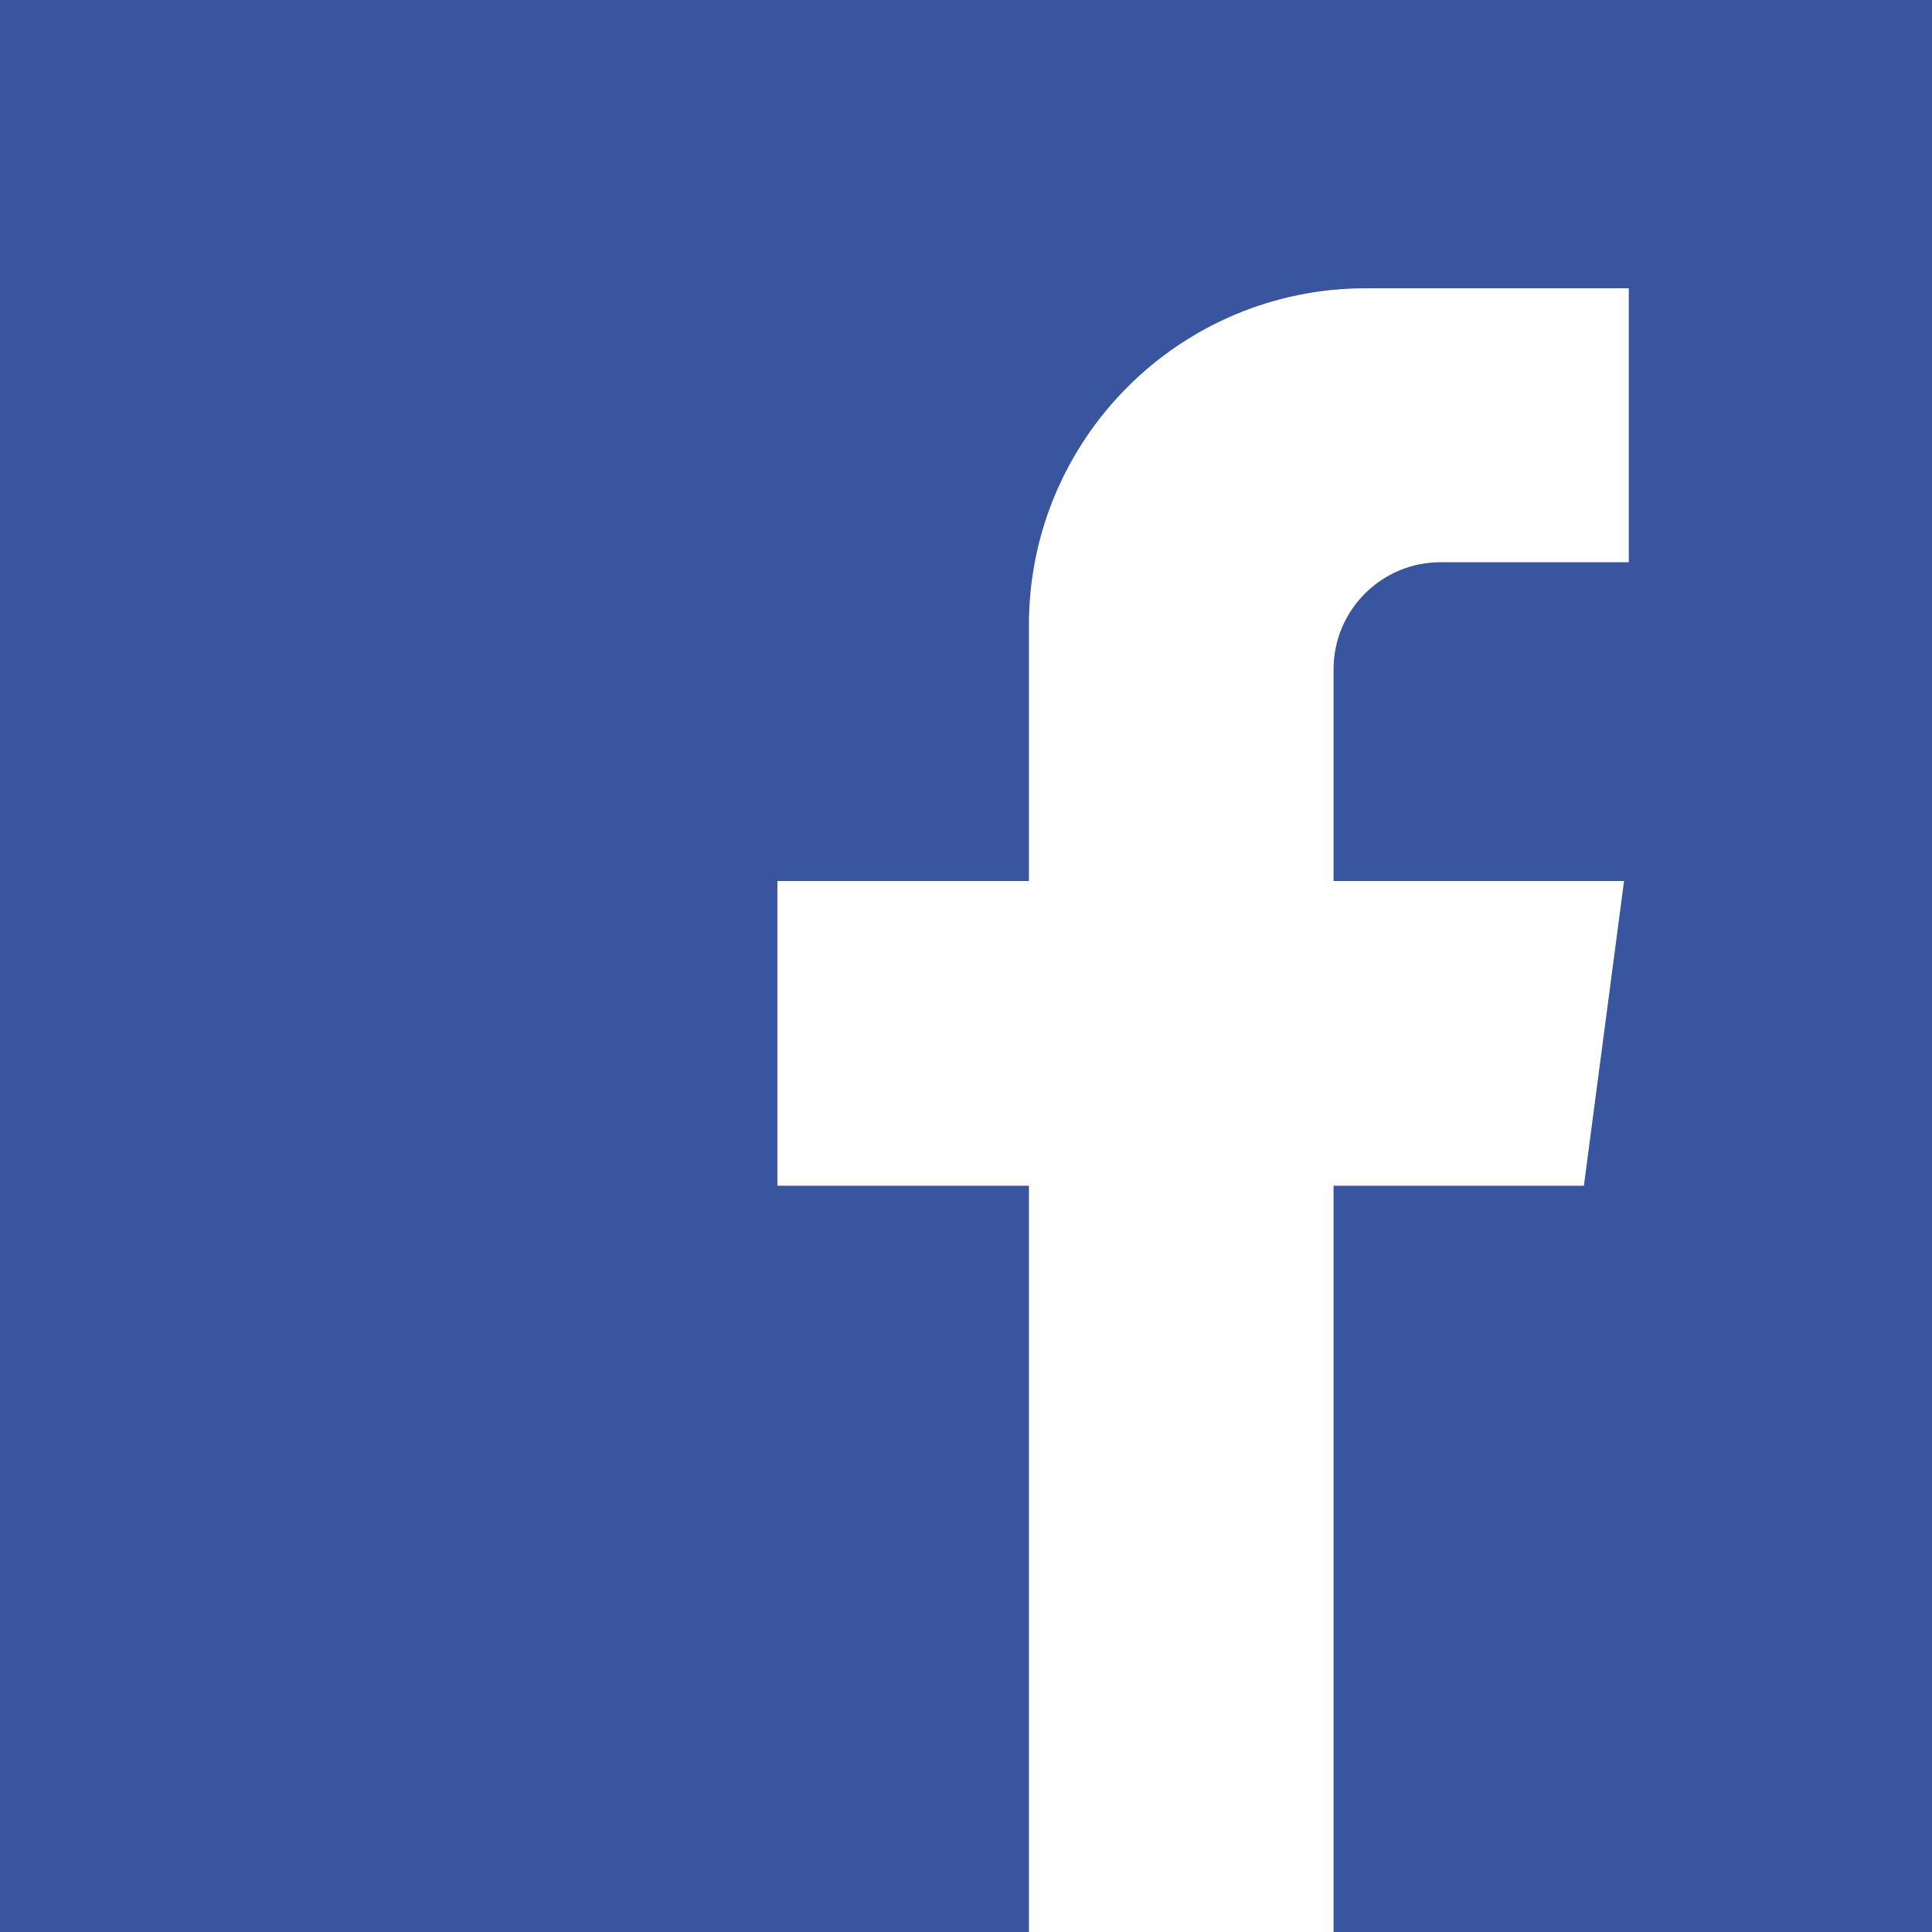
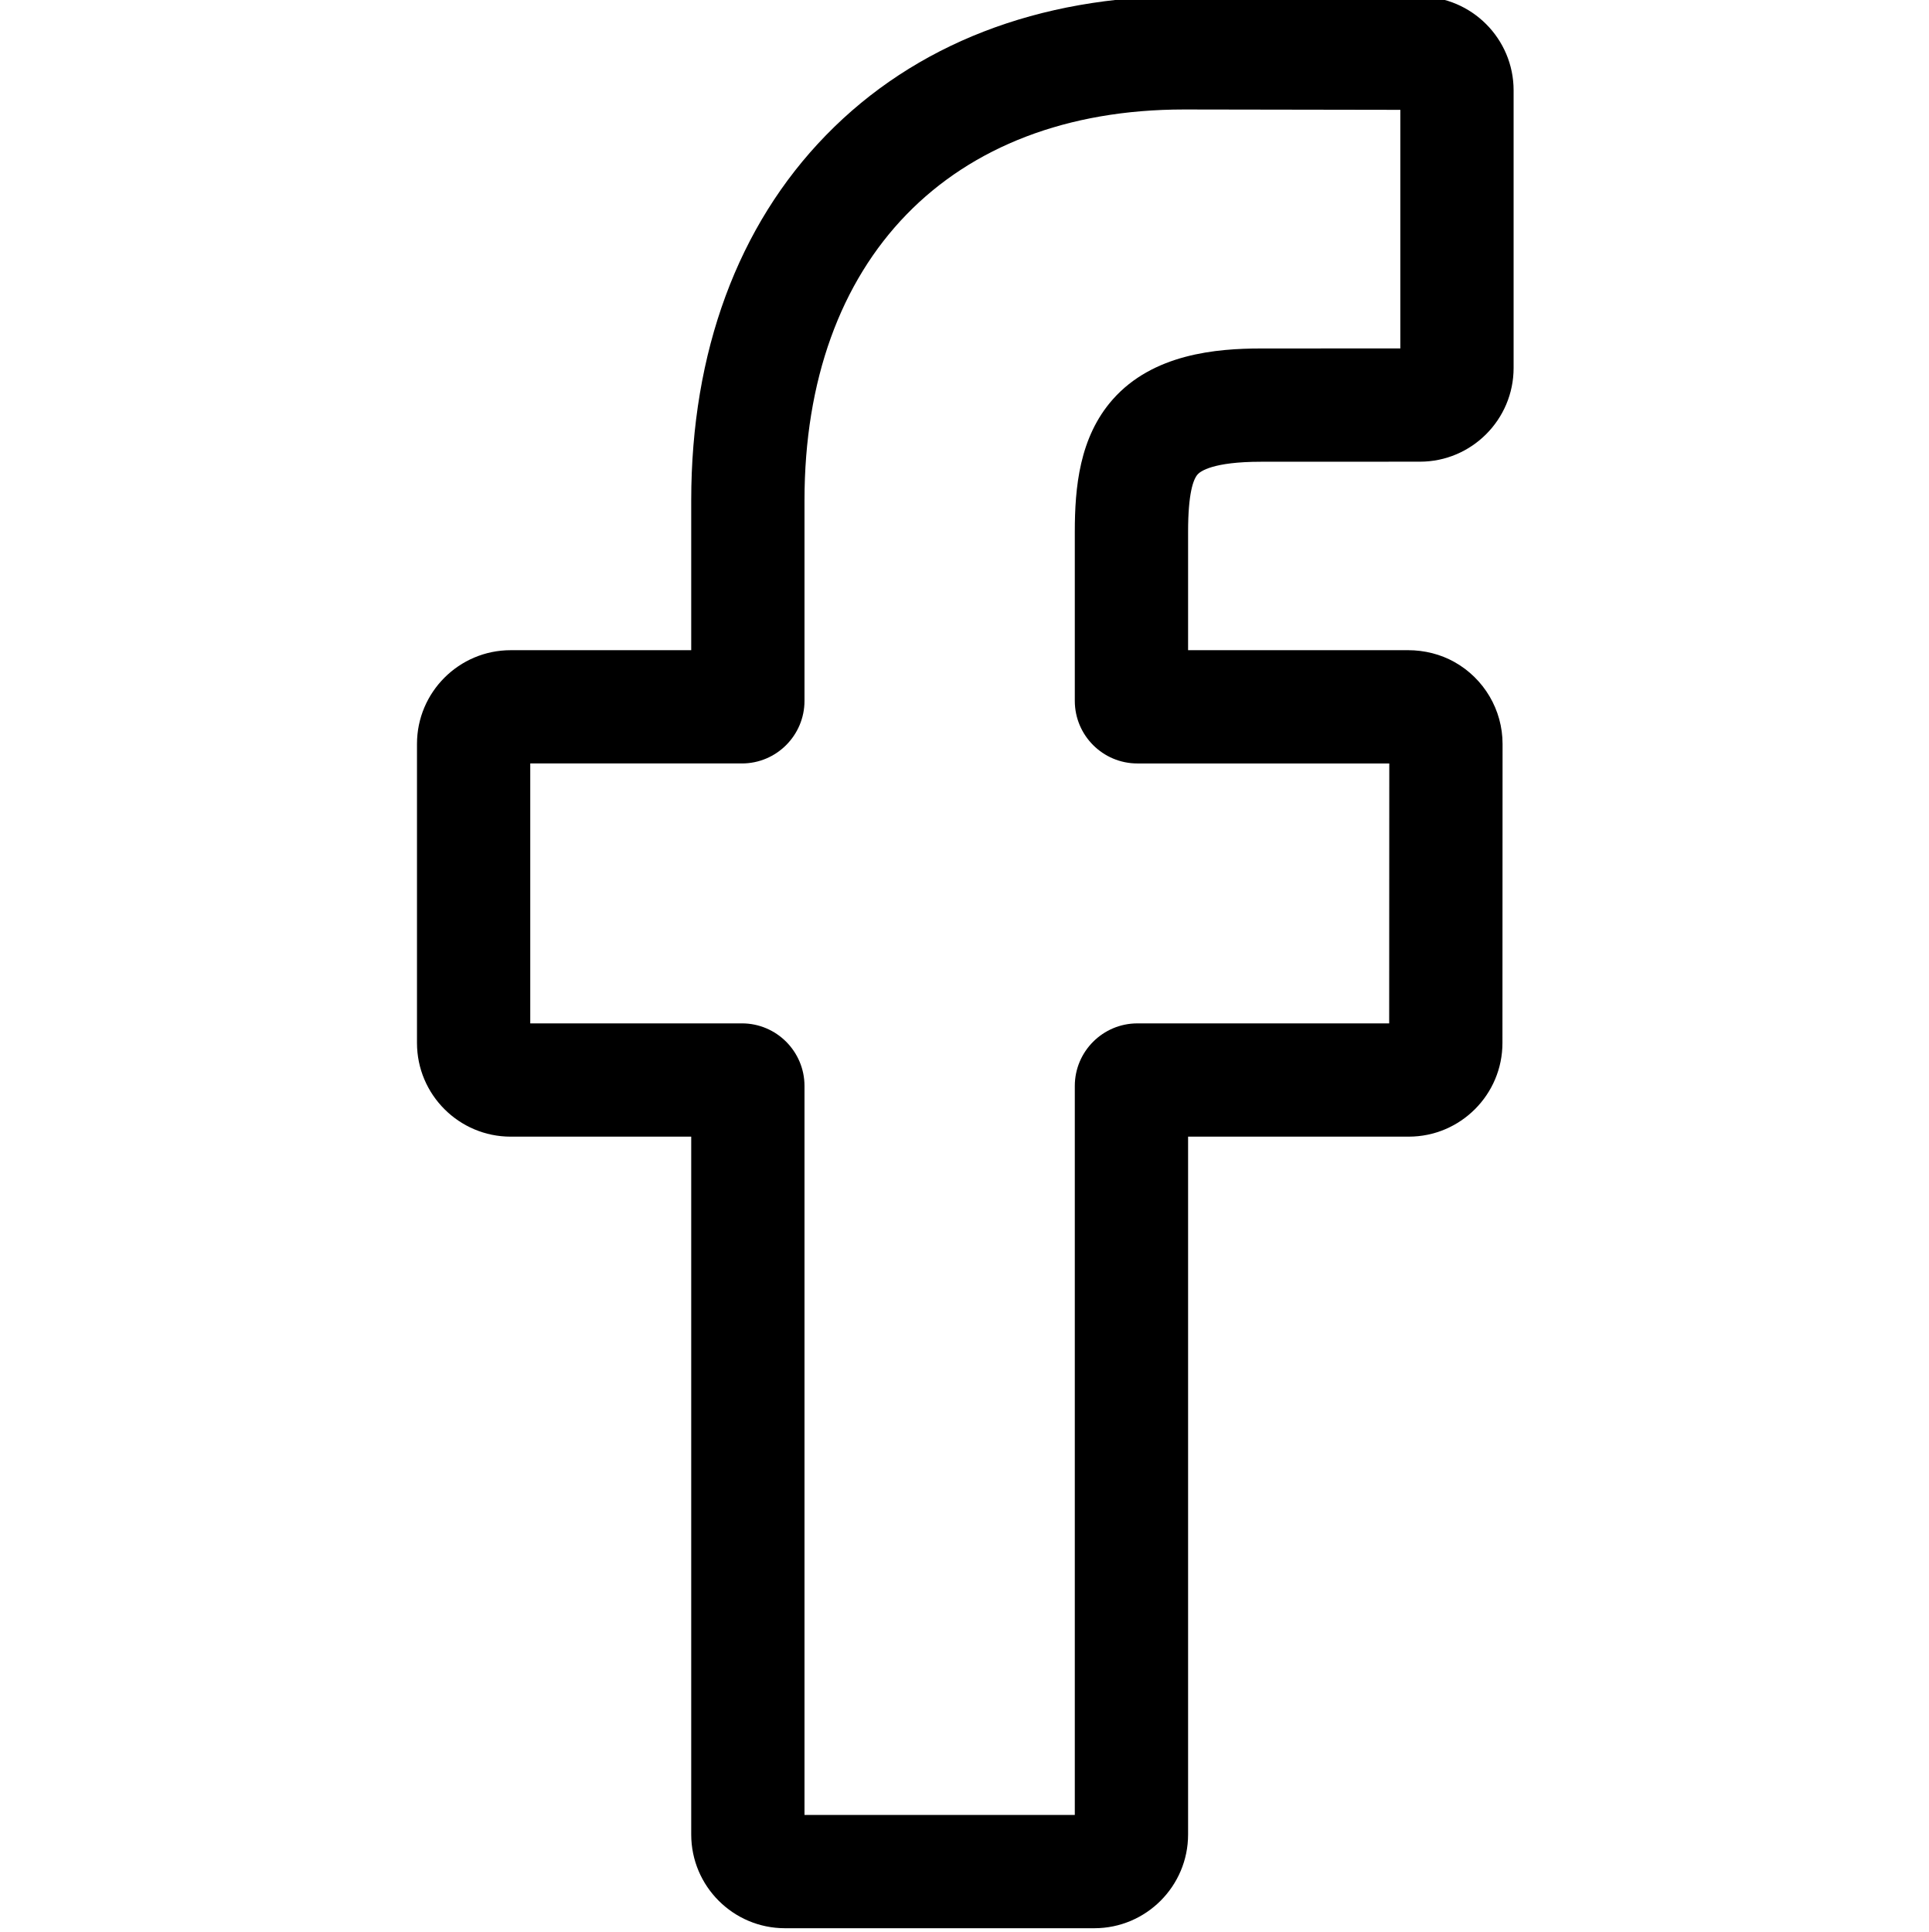
- <svg xmlns="http://www.w3.org/2000/svg" version="1.1" id="Capa_1" x="0px" y="0px" viewBox="0 0 455.73 455.73" style="enable-background:new 0 0 455.73 455.73;" xml:space="preserve">
-   <path style="fill:#3A559F;" d="M0,0v455.73h242.704V279.691h-59.33v-71.864h59.33v-60.353c0-43.893,35.582-79.475,79.475-79.475  h62.025v64.622h-44.382c-13.947,0-25.254,11.307-25.254,25.254v49.953h68.521l-9.47,71.864h-59.051V455.73H455.73V0H0z" />
-   <g>
- </g>
-   <g>
- </g>
-   <g>
- </g>
-   <g>
- </g>
-   <g>
- </g>
-   <g>
- </g>
-   <g>
- </g>
-   <g>
- </g>
-   <g>
- </g>
-   <g>
- </g>
-   <g>
- </g>
-   <g>
- </g>
-   <g>
- </g>
-   <g>
- </g>
-   <g>
- </g>
+ <svg xmlns="http://www.w3.org/2000/svg" viewBox="-110 1 511 512">
+   <path d="m180 512h-81.992c-13.695 0-24.836-11.141-24.836-24.836v-184.938h-47.836c-13.695 0-24.836-11.145-24.836-24.836v-79.246c0-13.695 11.141-24.836 24.836-24.836h47.836v-39.684c0-39.348 12.355-72.824 35.727-96.805 23.477-24.09 56.285-36.82 94.879-36.82l62.531.102c13.672.023 24.793 11.164 24.793 24.836v73.578c0 13.695-11.137 24.836-24.828 24.836l-42.102.016c-12.84 0-16.109 2.574-16.809 3.363-1.152 1.309-2.523 5.008-2.523 15.223v31.352h58.27c4.387 0 8.637 1.082 12.289 3.121 7.879 4.402 12.777 12.727 12.777 21.723l-.031 79.246c0 13.688-11.141 24.828-24.836 24.828h-58.469v184.941c0 13.695-11.145 24.836-24.84 24.836zm-76.812-30.016h71.633v-193.195c0-9.145 7.441-16.582 16.582-16.582h66.727l.027-68.883h-66.758c-9.141 0-16.578-7.438-16.578-16.582v-44.789c0-11.727 1.191-25.062 10.043-35.086 10.695-12.117 27.551-13.516 39.301-13.516l36.922-.016v-63.227l-57.332-.094c-62.023 0-100.566 39.703-100.566 103.609v53.117c0 9.141-7.438 16.582-16.578 16.582h-56.094v68.883h56.094c9.141 0 16.578 7.438 16.578 16.582zm163.062-451.867h.004zm0 0" />
</svg>
